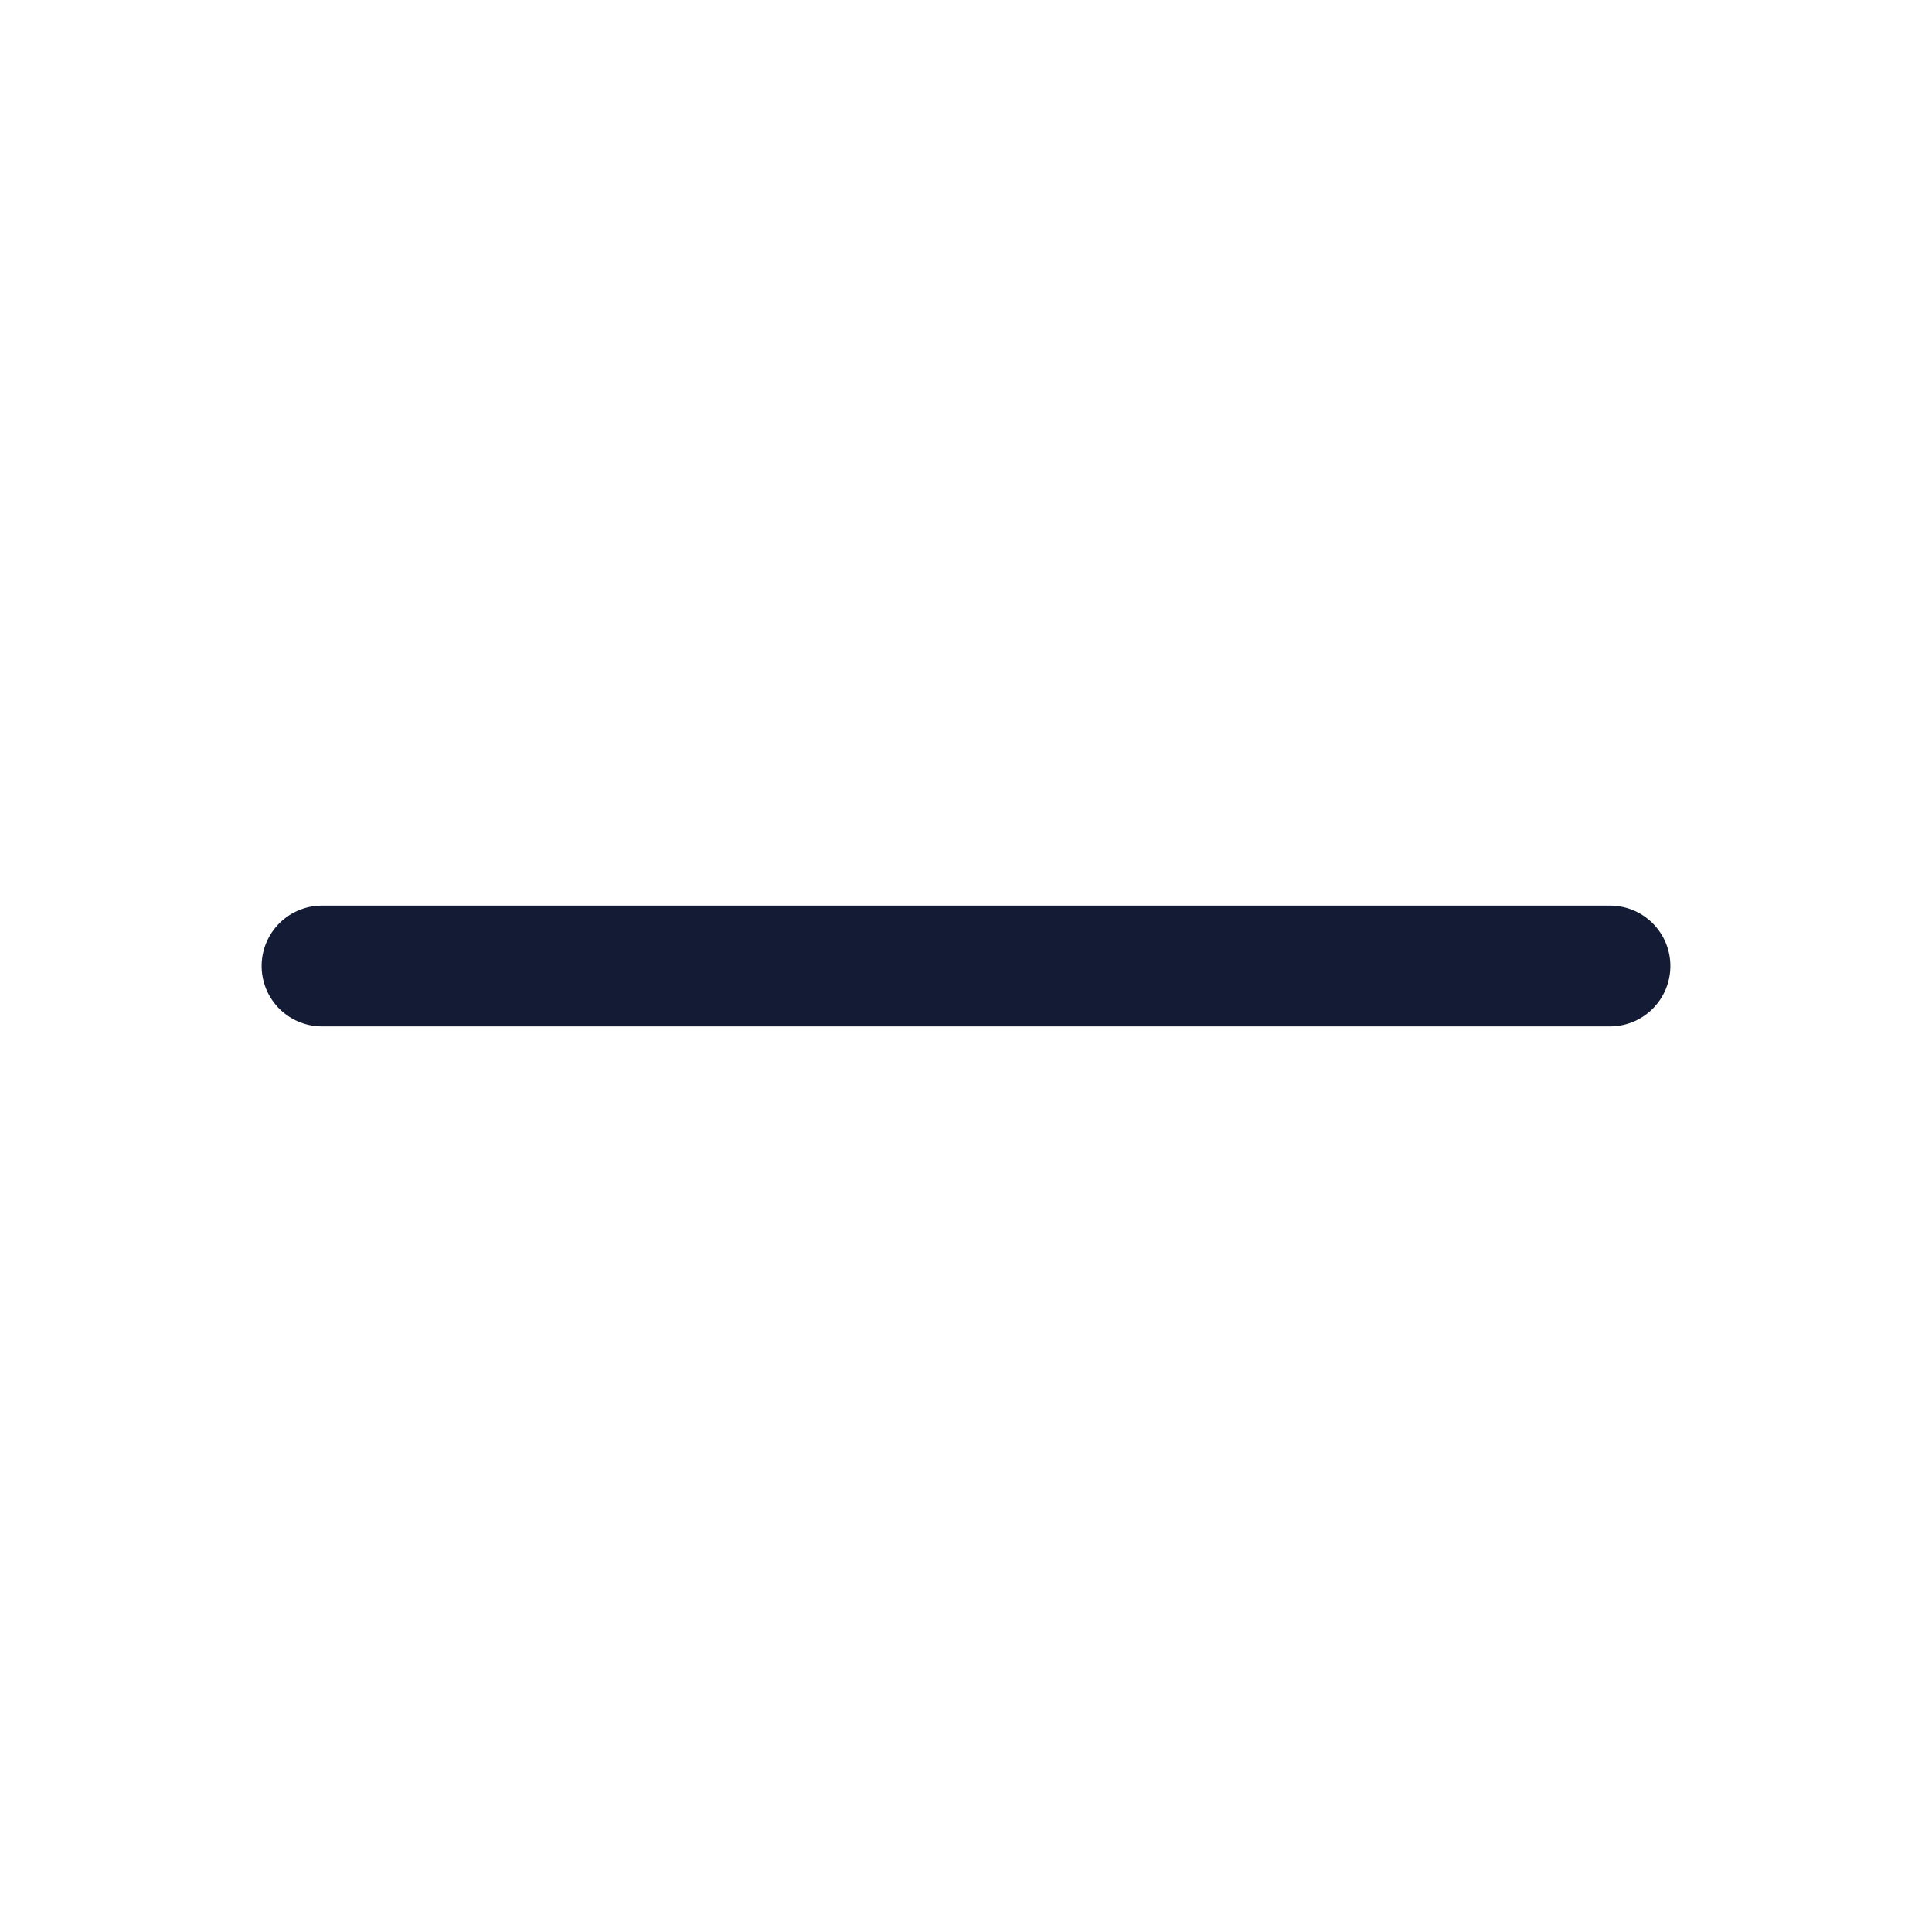
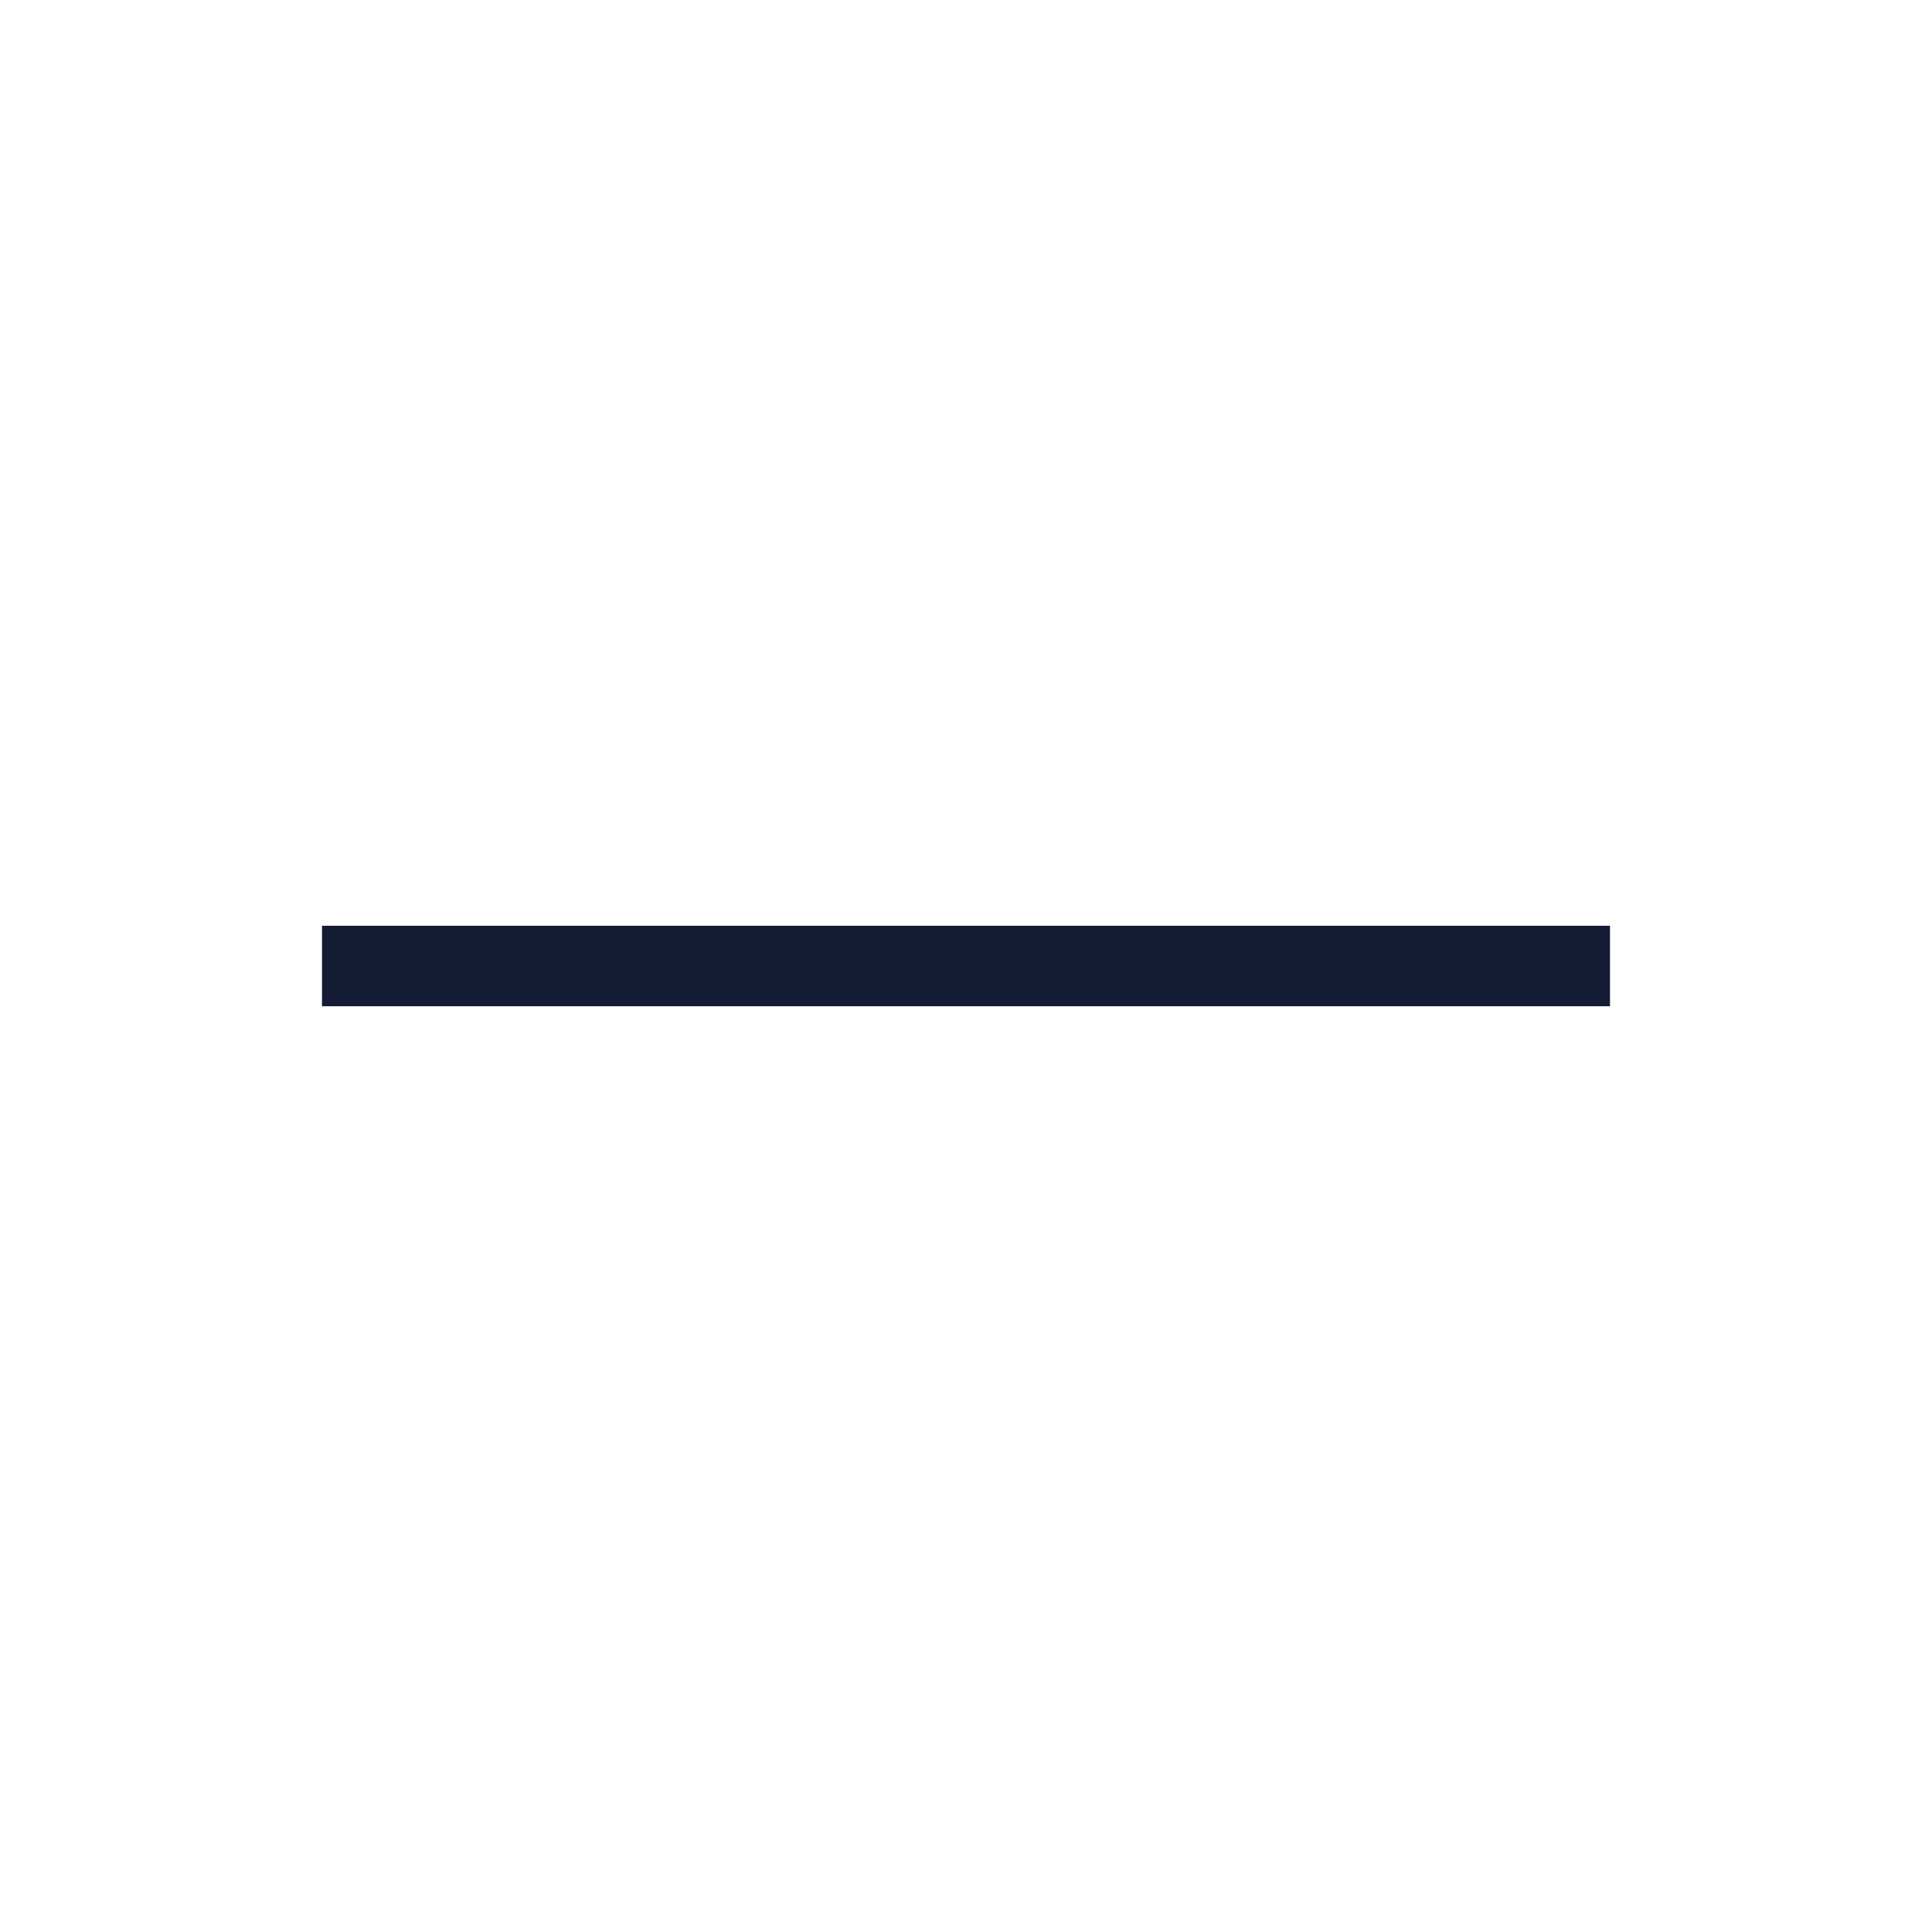
<svg xmlns="http://www.w3.org/2000/svg" width="24" height="24" viewBox="0 0 24 24" fill="none">
-   <path d="M20 12H4" stroke="#141B34" stroke-width="1.5" stroke-linecap="round" stroke-linejoin="round" />
+   <path d="M20 12H4" stroke="#141B34" strokeWidth="1.5" strokeLinecap="round" strokeLinejoin="round" />
</svg>
